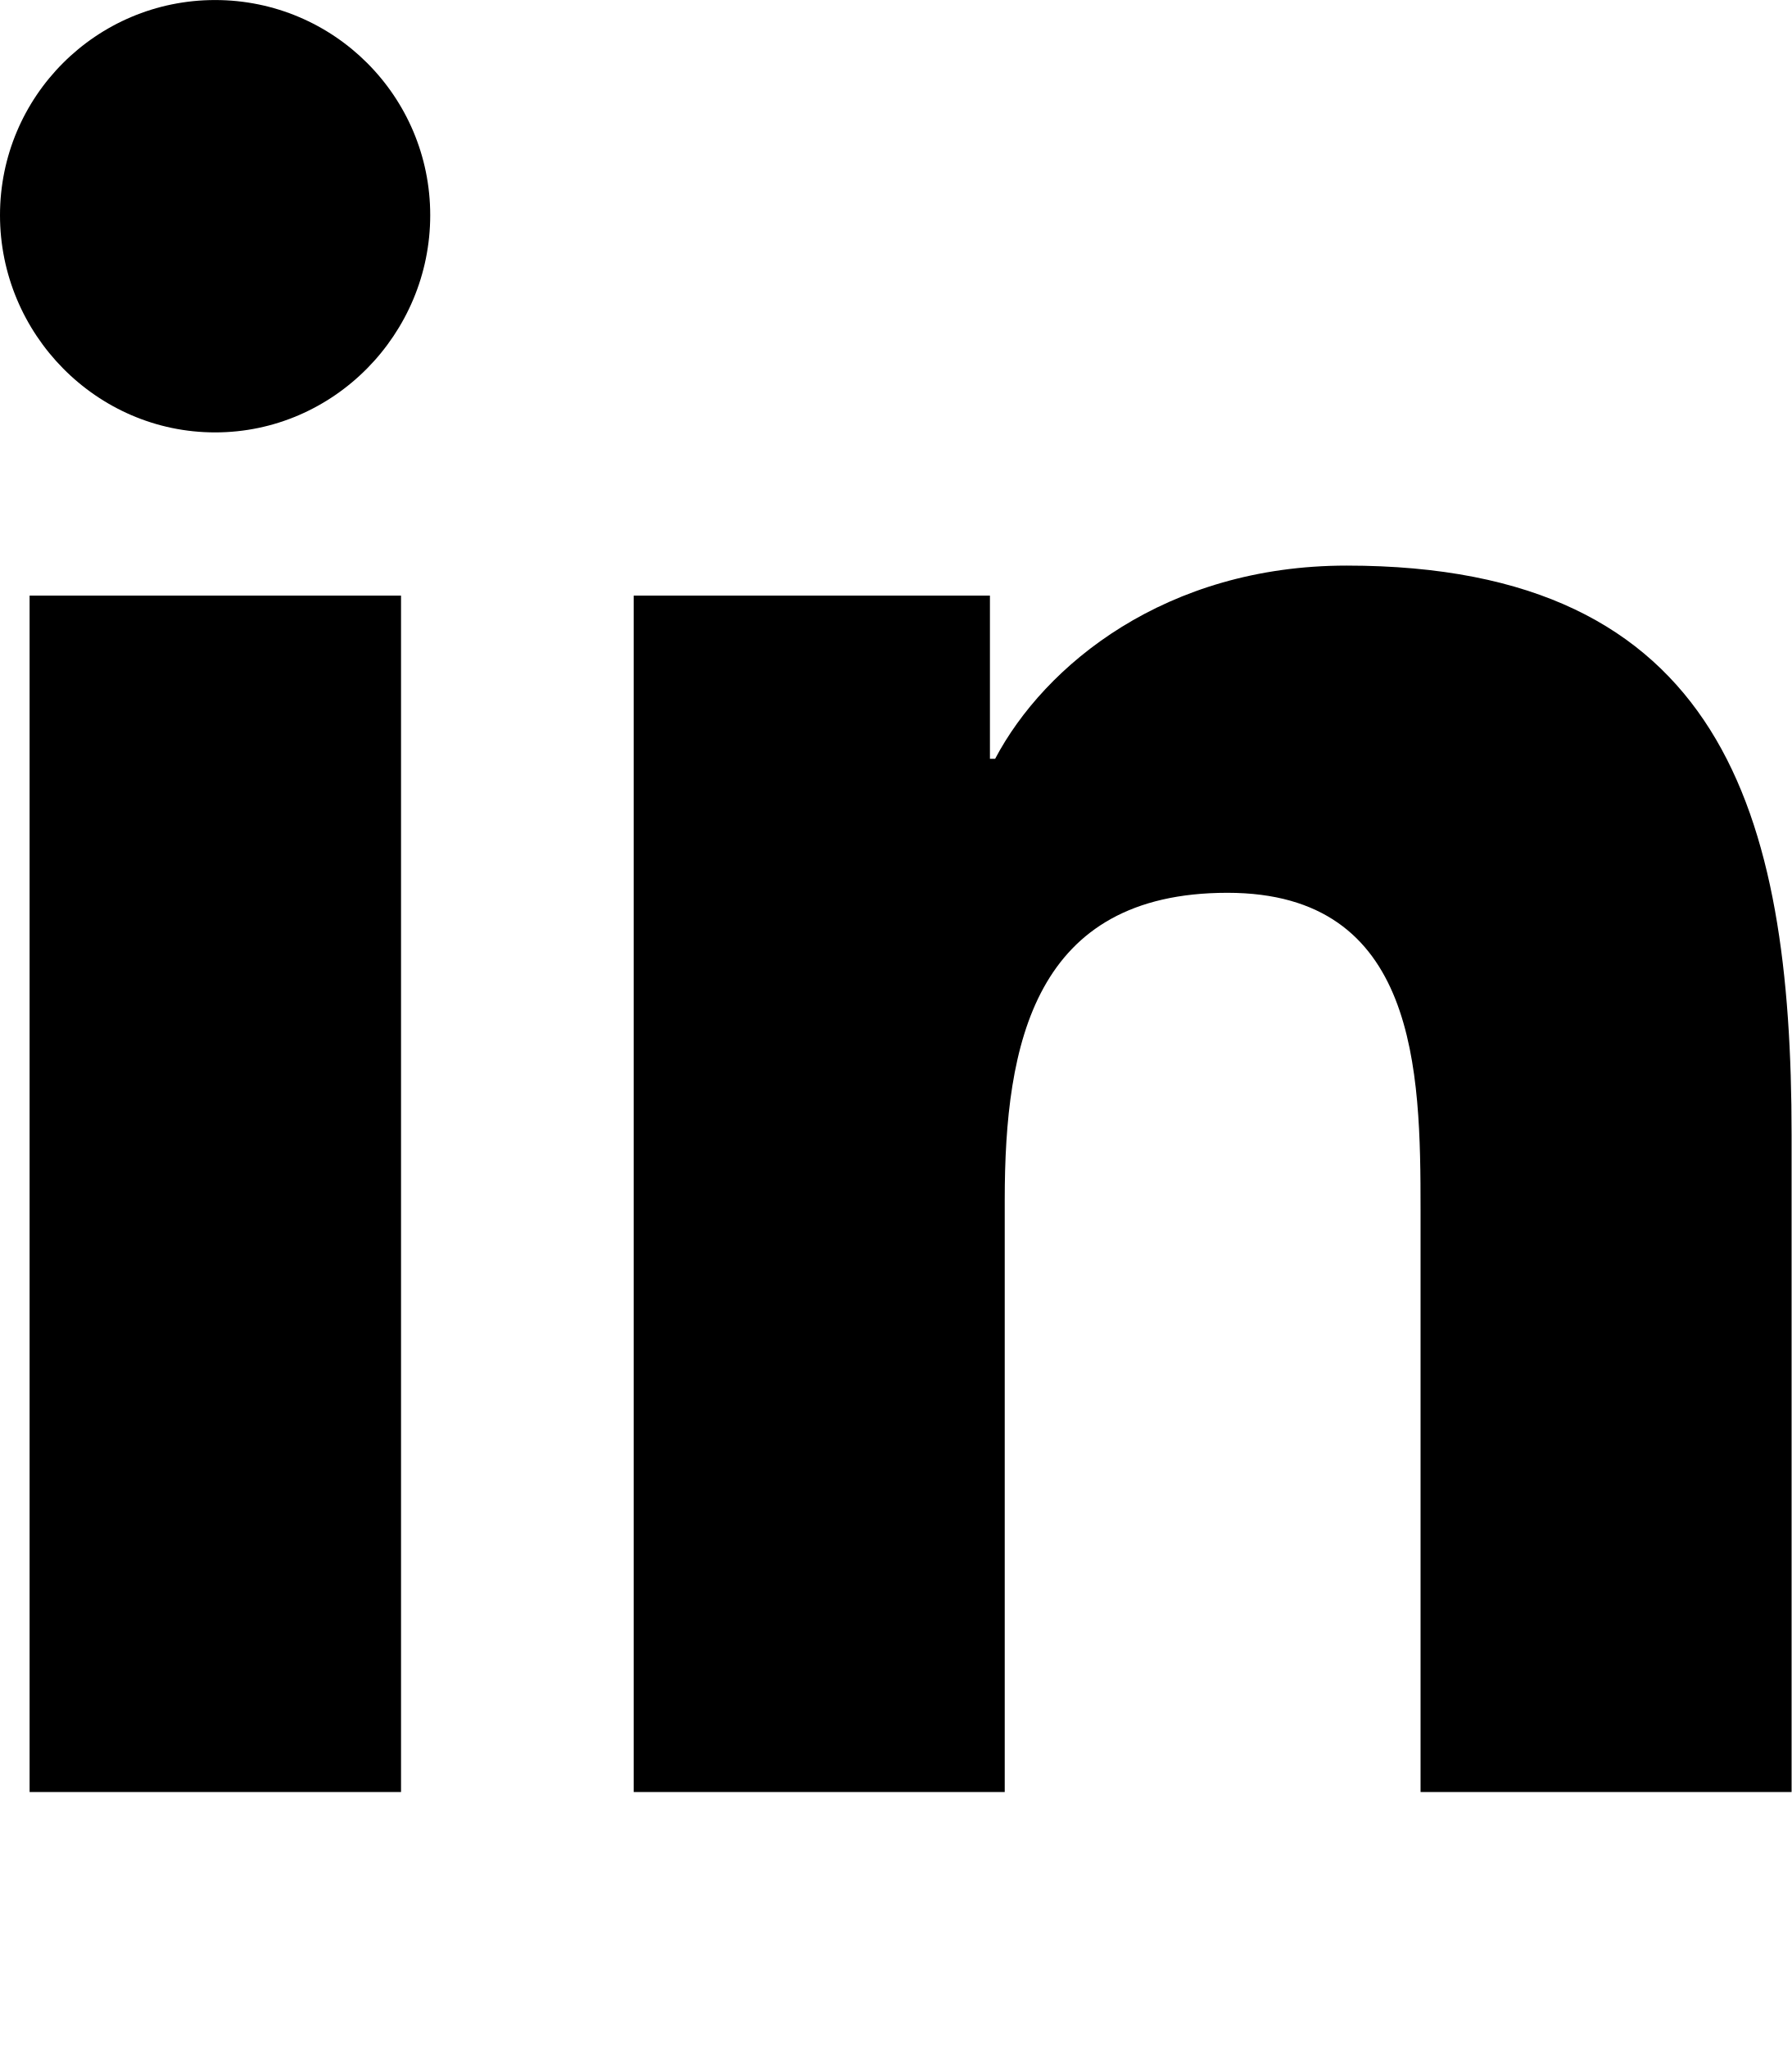
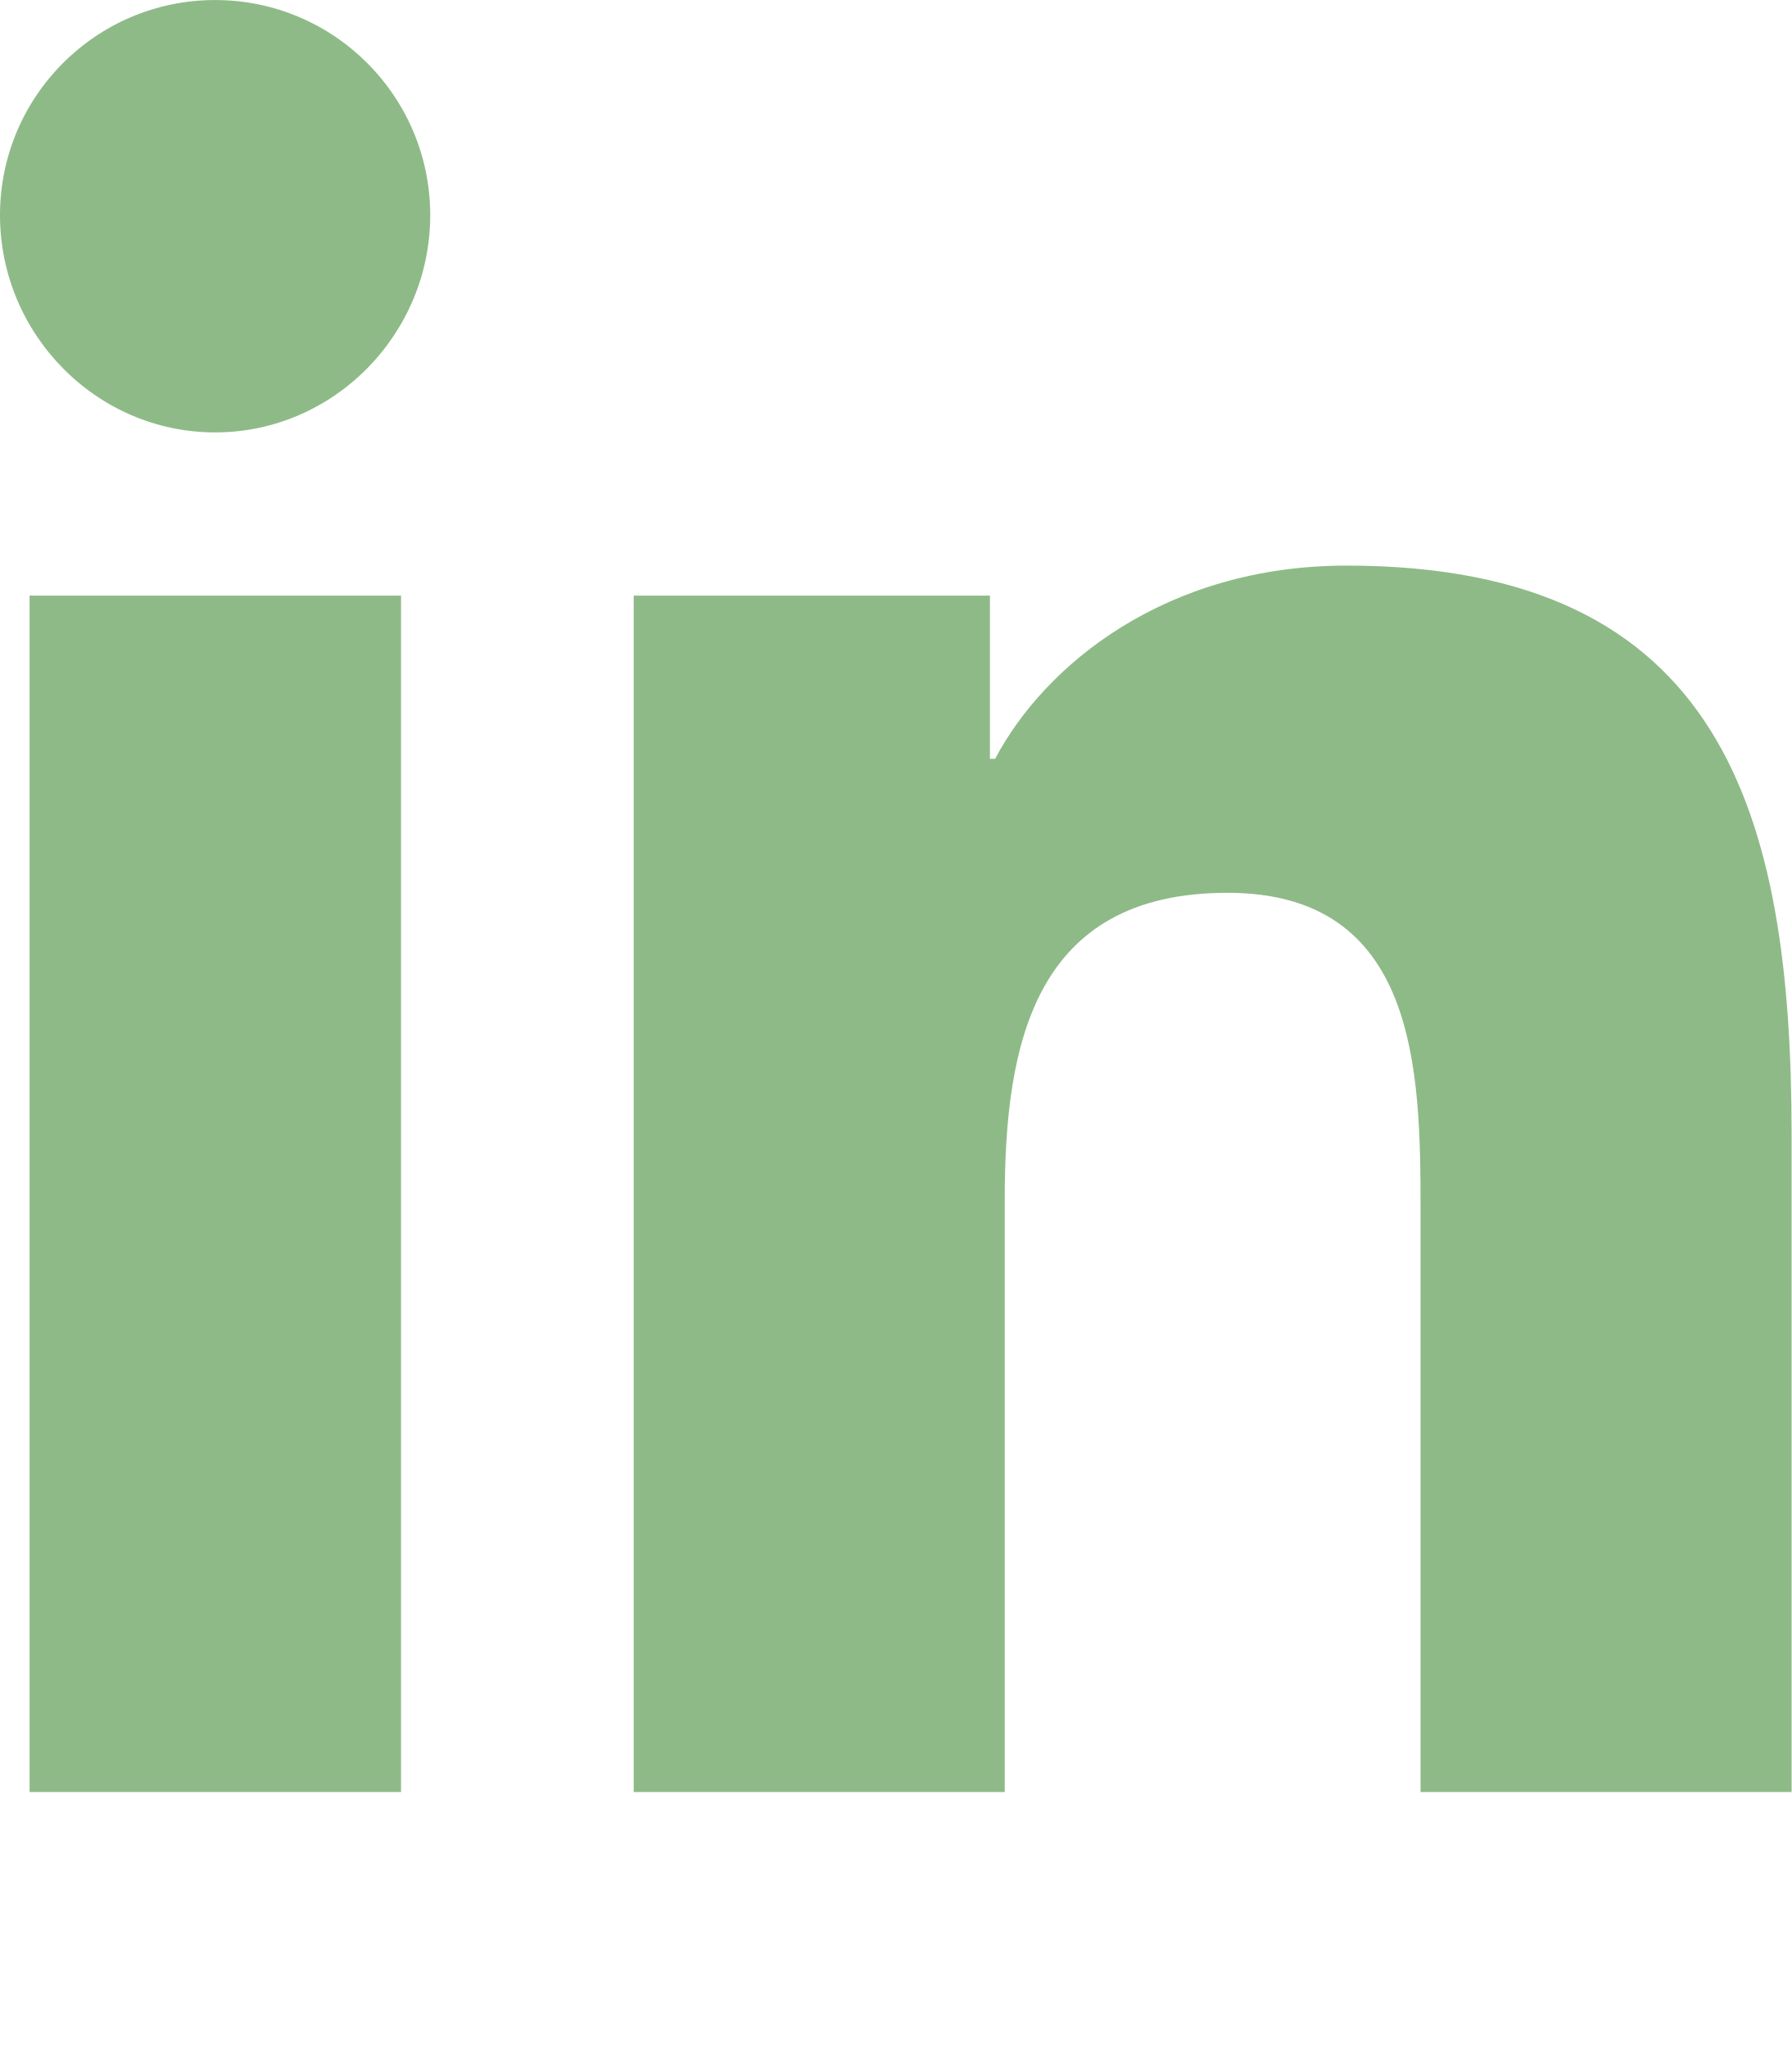
<svg xmlns="http://www.w3.org/2000/svg" aria-hidden="true" focusable="false" data-prefix="fab" data-icon="linkedin-in" class="svg-inline--fa fa-linkedin-in fa-w-14" role="img" viewBox="0 0 448 512">
-   <path fill="currentColor" d="M100.28 448H7.4V148.9h92.88zM53.79 108.1C24.09 108.1 0 83.5 0 53.8a53.79 53.79 0 0 1 107.58 0c0 29.7-24.1 54.3-53.79 54.3zM447.9 448h-92.68V302.4c0-34.7-.7-79.2-48.29-79.2-48.29 0-55.69 37.7-55.69 76.7V448h-92.78V148.9h89.08v40.8h1.3c12.4-23.5 42.69-48.3 87.88-48.3 94 0 111.28 61.9 111.28 142.3V448z" />
+   <path fill="hsl(112, 27%, 63%)" d="M100.28 448H7.4V148.9h92.88zM53.79 108.1C24.09 108.1 0 83.5 0 53.8a53.79 53.79 0 0 1 107.58 0c0 29.7-24.1 54.3-53.79 54.3zM447.9 448h-92.68V302.4c0-34.7-.7-79.2-48.29-79.2-48.29 0-55.69 37.7-55.69 76.7V448h-92.78V148.9h89.08v40.8h1.3c12.4-23.5 42.69-48.3 87.88-48.3 94 0 111.28 61.9 111.28 142.3V448z" />
</svg>
